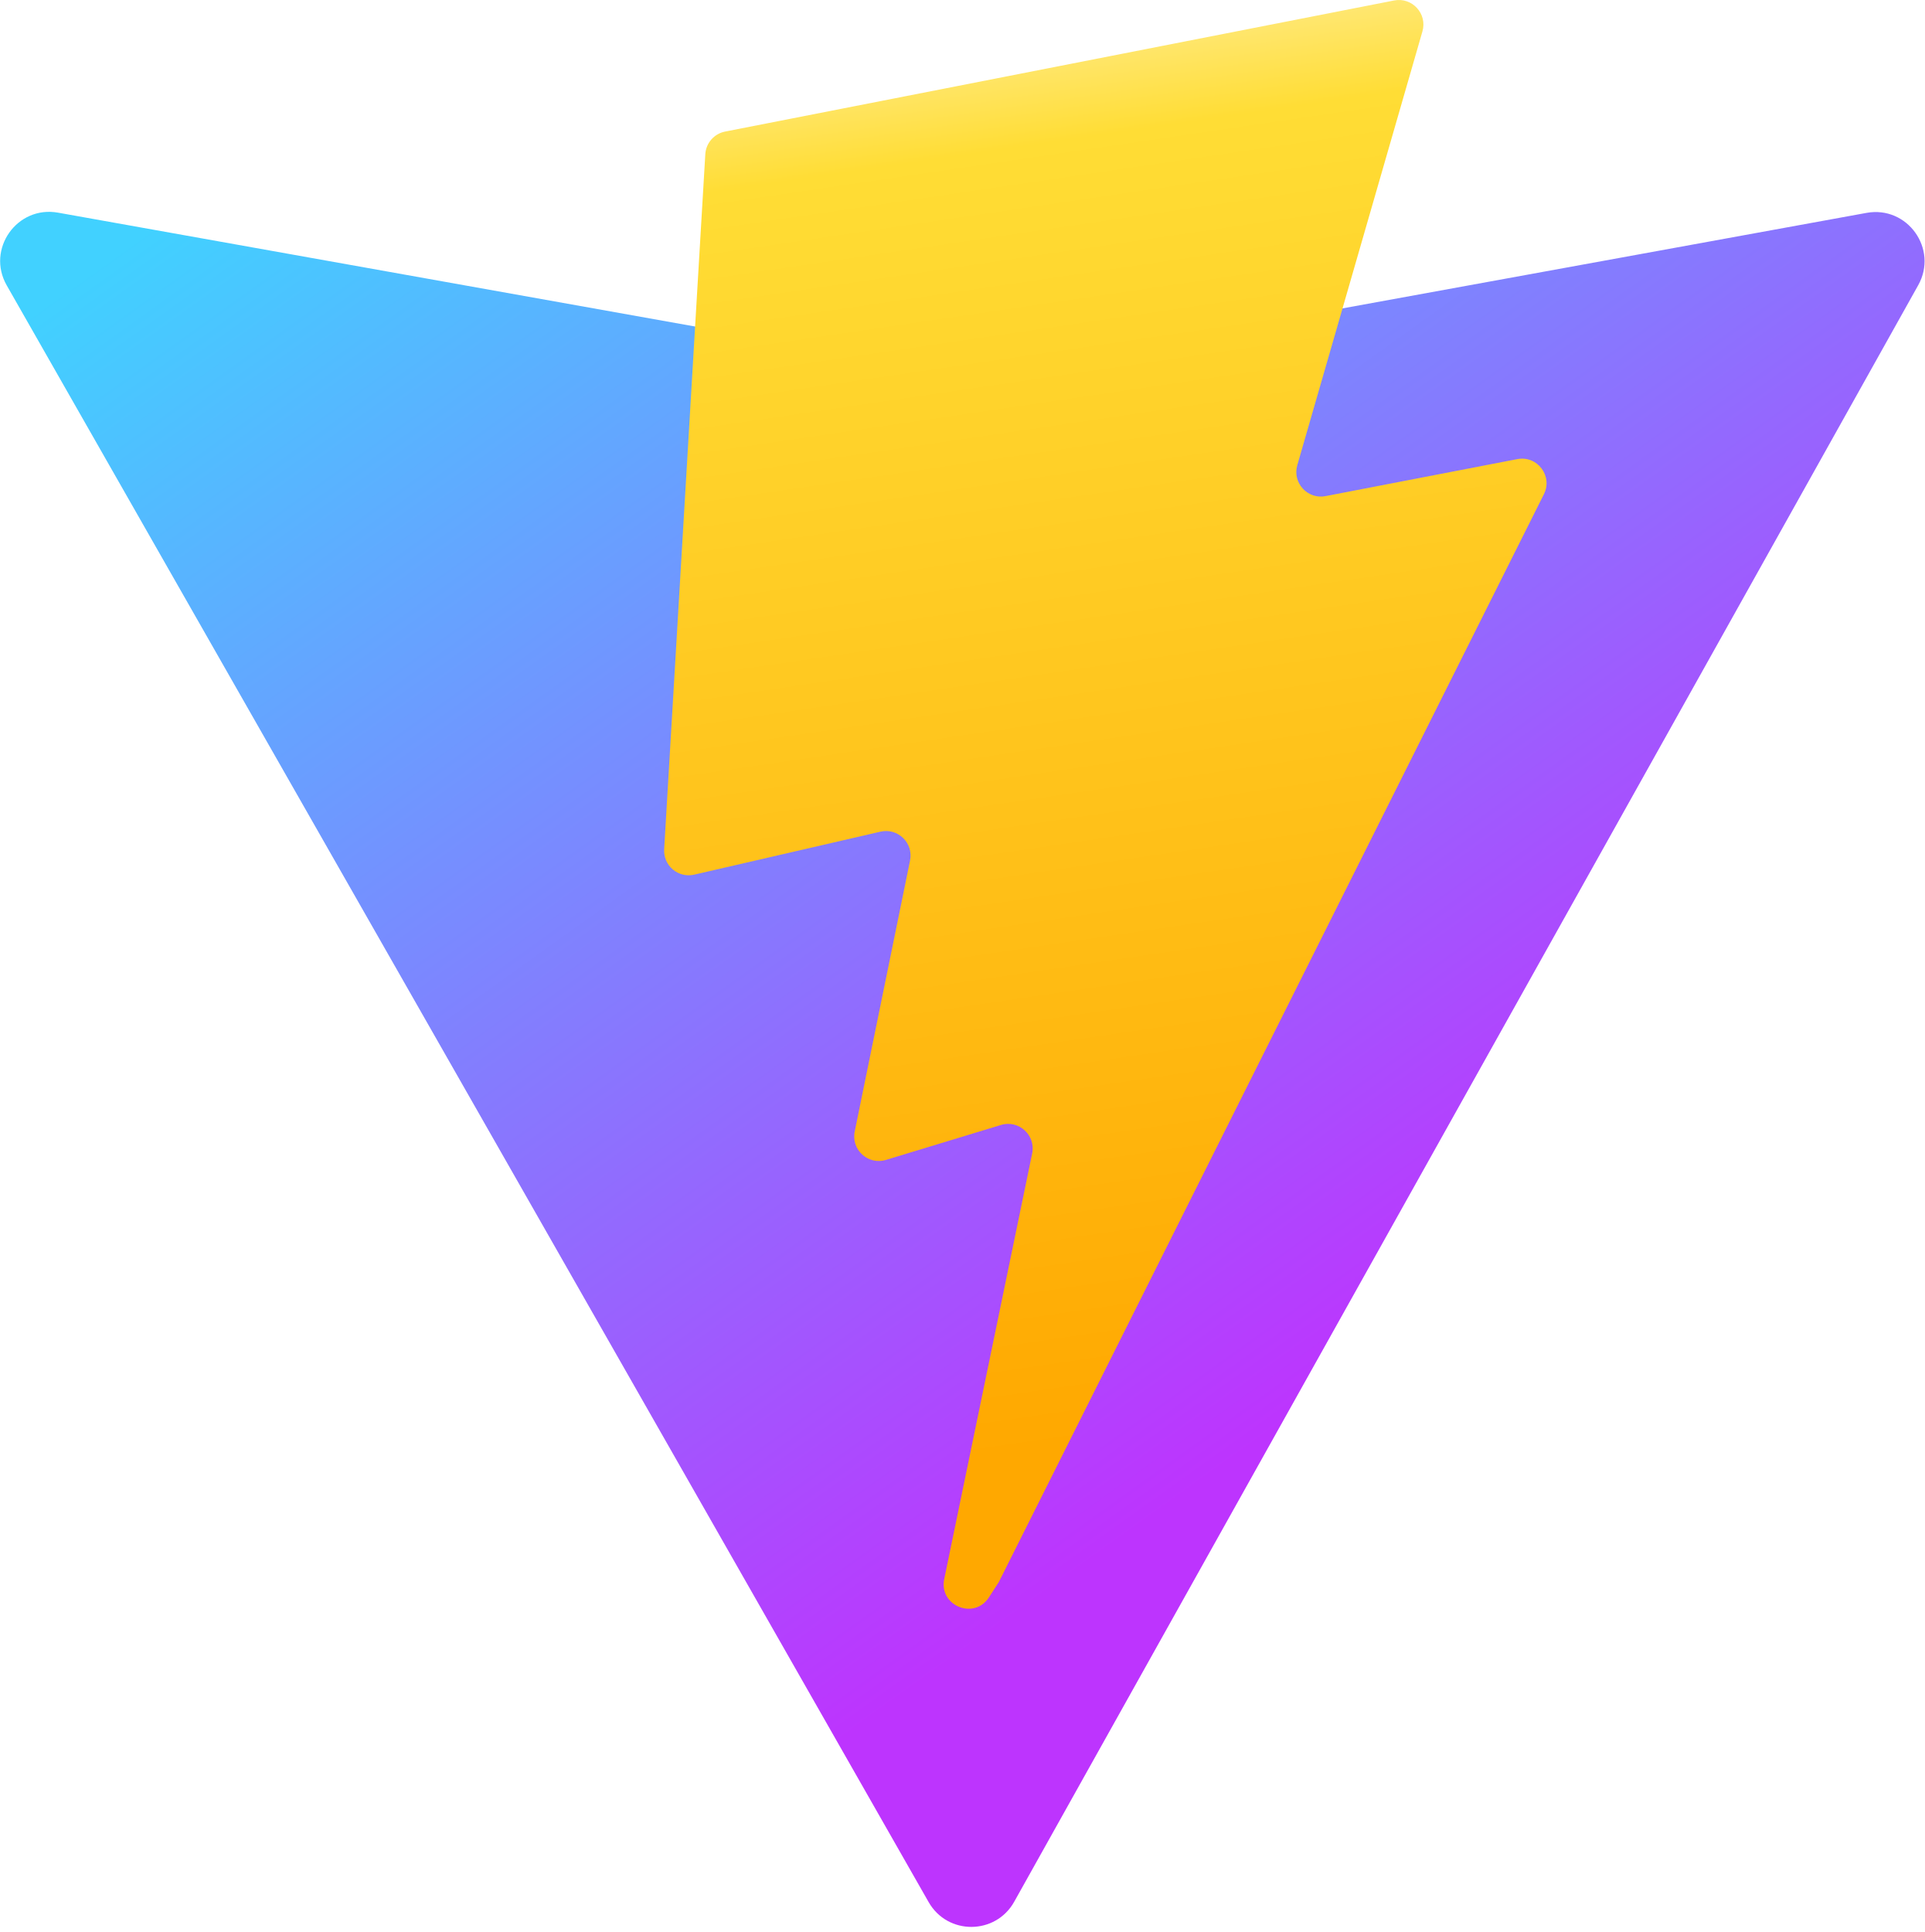
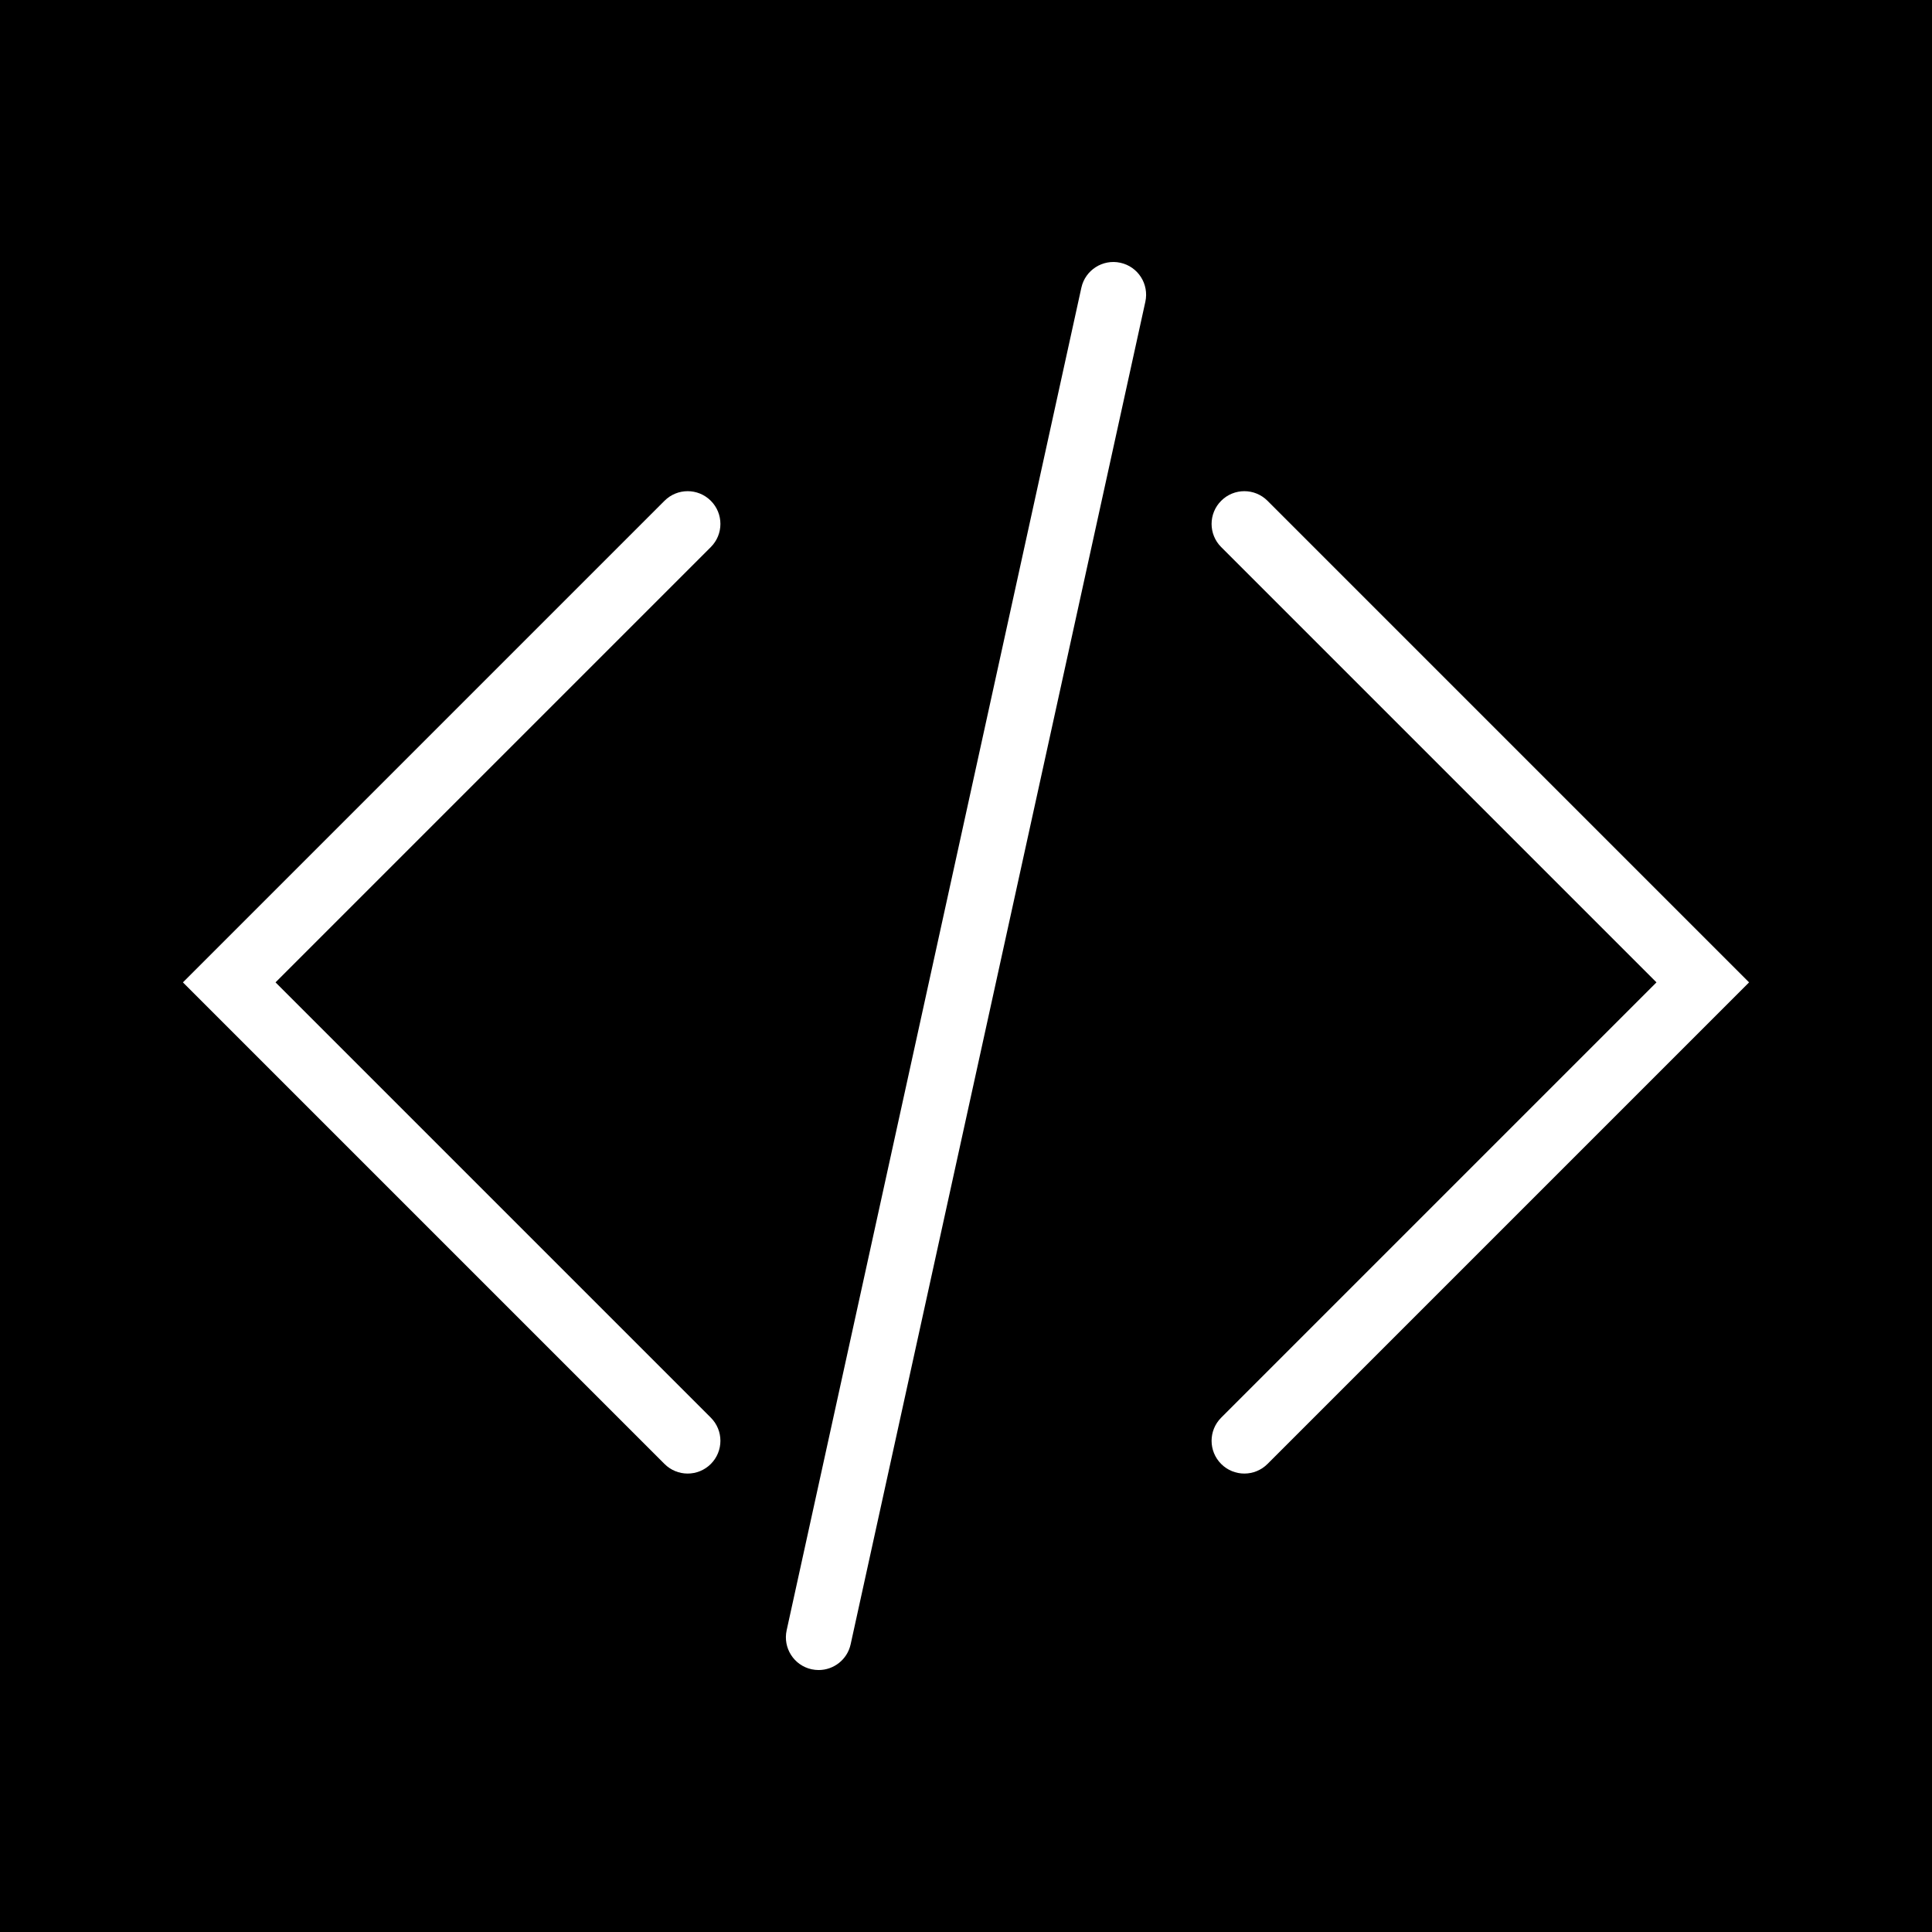
- <svg xmlns="http://www.w3.org/2000/svg" aria-hidden="true" role="img" class="iconify iconify--logos" width="31.88" height="32" preserveAspectRatio="xMidYMid meet" viewBox="0 0 256 257">
-   <defs>
-     <linearGradient id="IconifyId1813088fe1fbc01fb466" x1="-.828%" x2="57.636%" y1="7.652%" y2="78.411%">
-       <stop offset="0%" stop-color="#41D1FF" />
-       <stop offset="100%" stop-color="#BD34FE" />
-     </linearGradient>
-     <linearGradient id="IconifyId1813088fe1fbc01fb467" x1="43.376%" x2="50.316%" y1="2.242%" y2="89.03%">
-       <stop offset="0%" stop-color="#FFEA83" />
-       <stop offset="8.333%" stop-color="#FFDD35" />
-       <stop offset="100%" stop-color="#FFA800" />
-     </linearGradient>
-   </defs>
-   <path fill="url(#IconifyId1813088fe1fbc01fb466)" d="M255.153 37.938L134.897 252.976c-2.483 4.44-8.862 4.466-11.382.048L.875 37.958c-2.746-4.814 1.371-10.646 6.827-9.67l120.385 21.517a6.537 6.537 0 0 0 2.322-.004l117.867-21.483c5.438-.991 9.574 4.796 6.877 9.62Z" />
-   <path fill="url(#IconifyId1813088fe1fbc01fb467)" d="M185.432.063L96.44 17.501a3.268 3.268 0 0 0-2.634 3.014l-5.474 92.456a3.268 3.268 0 0 0 3.997 3.378l24.777-5.718c2.318-.535 4.413 1.507 3.936 3.838l-7.361 36.047c-.495 2.426 1.782 4.5 4.151 3.78l15.304-4.649c2.372-.72 4.652 1.36 4.15 3.788l-11.698 56.621c-.732 3.542 3.979 5.473 5.943 2.437l1.313-2.028l72.516-144.72c1.215-2.423-.88-5.186-3.54-4.672l-25.505 4.922c-2.396.462-4.435-1.77-3.759-4.114l16.646-57.705c.677-2.35-1.37-4.583-3.769-4.113Z" />
+ <svg xmlns="http://www.w3.org/2000/svg" fill="#000000" height="800px" width="800px" version="1.1" id="Capa_1" viewBox="0 0 59 59" xml:space="preserve">
+   <path d="M0,0v59h59V0H0z M21.707,43.293c0.391,0.391,0.391,1.023,0,1.414C21.512,44.902,21.256,45,21,45s-0.512-0.098-0.707-0.293  L5.586,30l14.707-14.707c0.391-0.391,1.023-0.391,1.414,0s0.391,1.023,0,1.414L8.414,30L21.707,43.293z M34.977,9.215l-9,41  C25.874,50.682,25.46,51,25.001,51c-0.071,0-0.144-0.008-0.216-0.023c-0.539-0.118-0.88-0.651-0.762-1.191l9-41  c0.118-0.539,0.654-0.88,1.191-0.762C34.754,8.142,35.095,8.675,34.977,9.215z M38.707,44.707C38.512,44.902,38.256,45,38,45  s-0.512-0.098-0.707-0.293c-0.391-0.391-0.391-1.023,0-1.414L50.586,30L37.293,16.707c-0.391-0.391-0.391-1.023,0-1.414  s1.023-0.391,1.414,0L53.414,30L38.707,44.707z" />
</svg>
